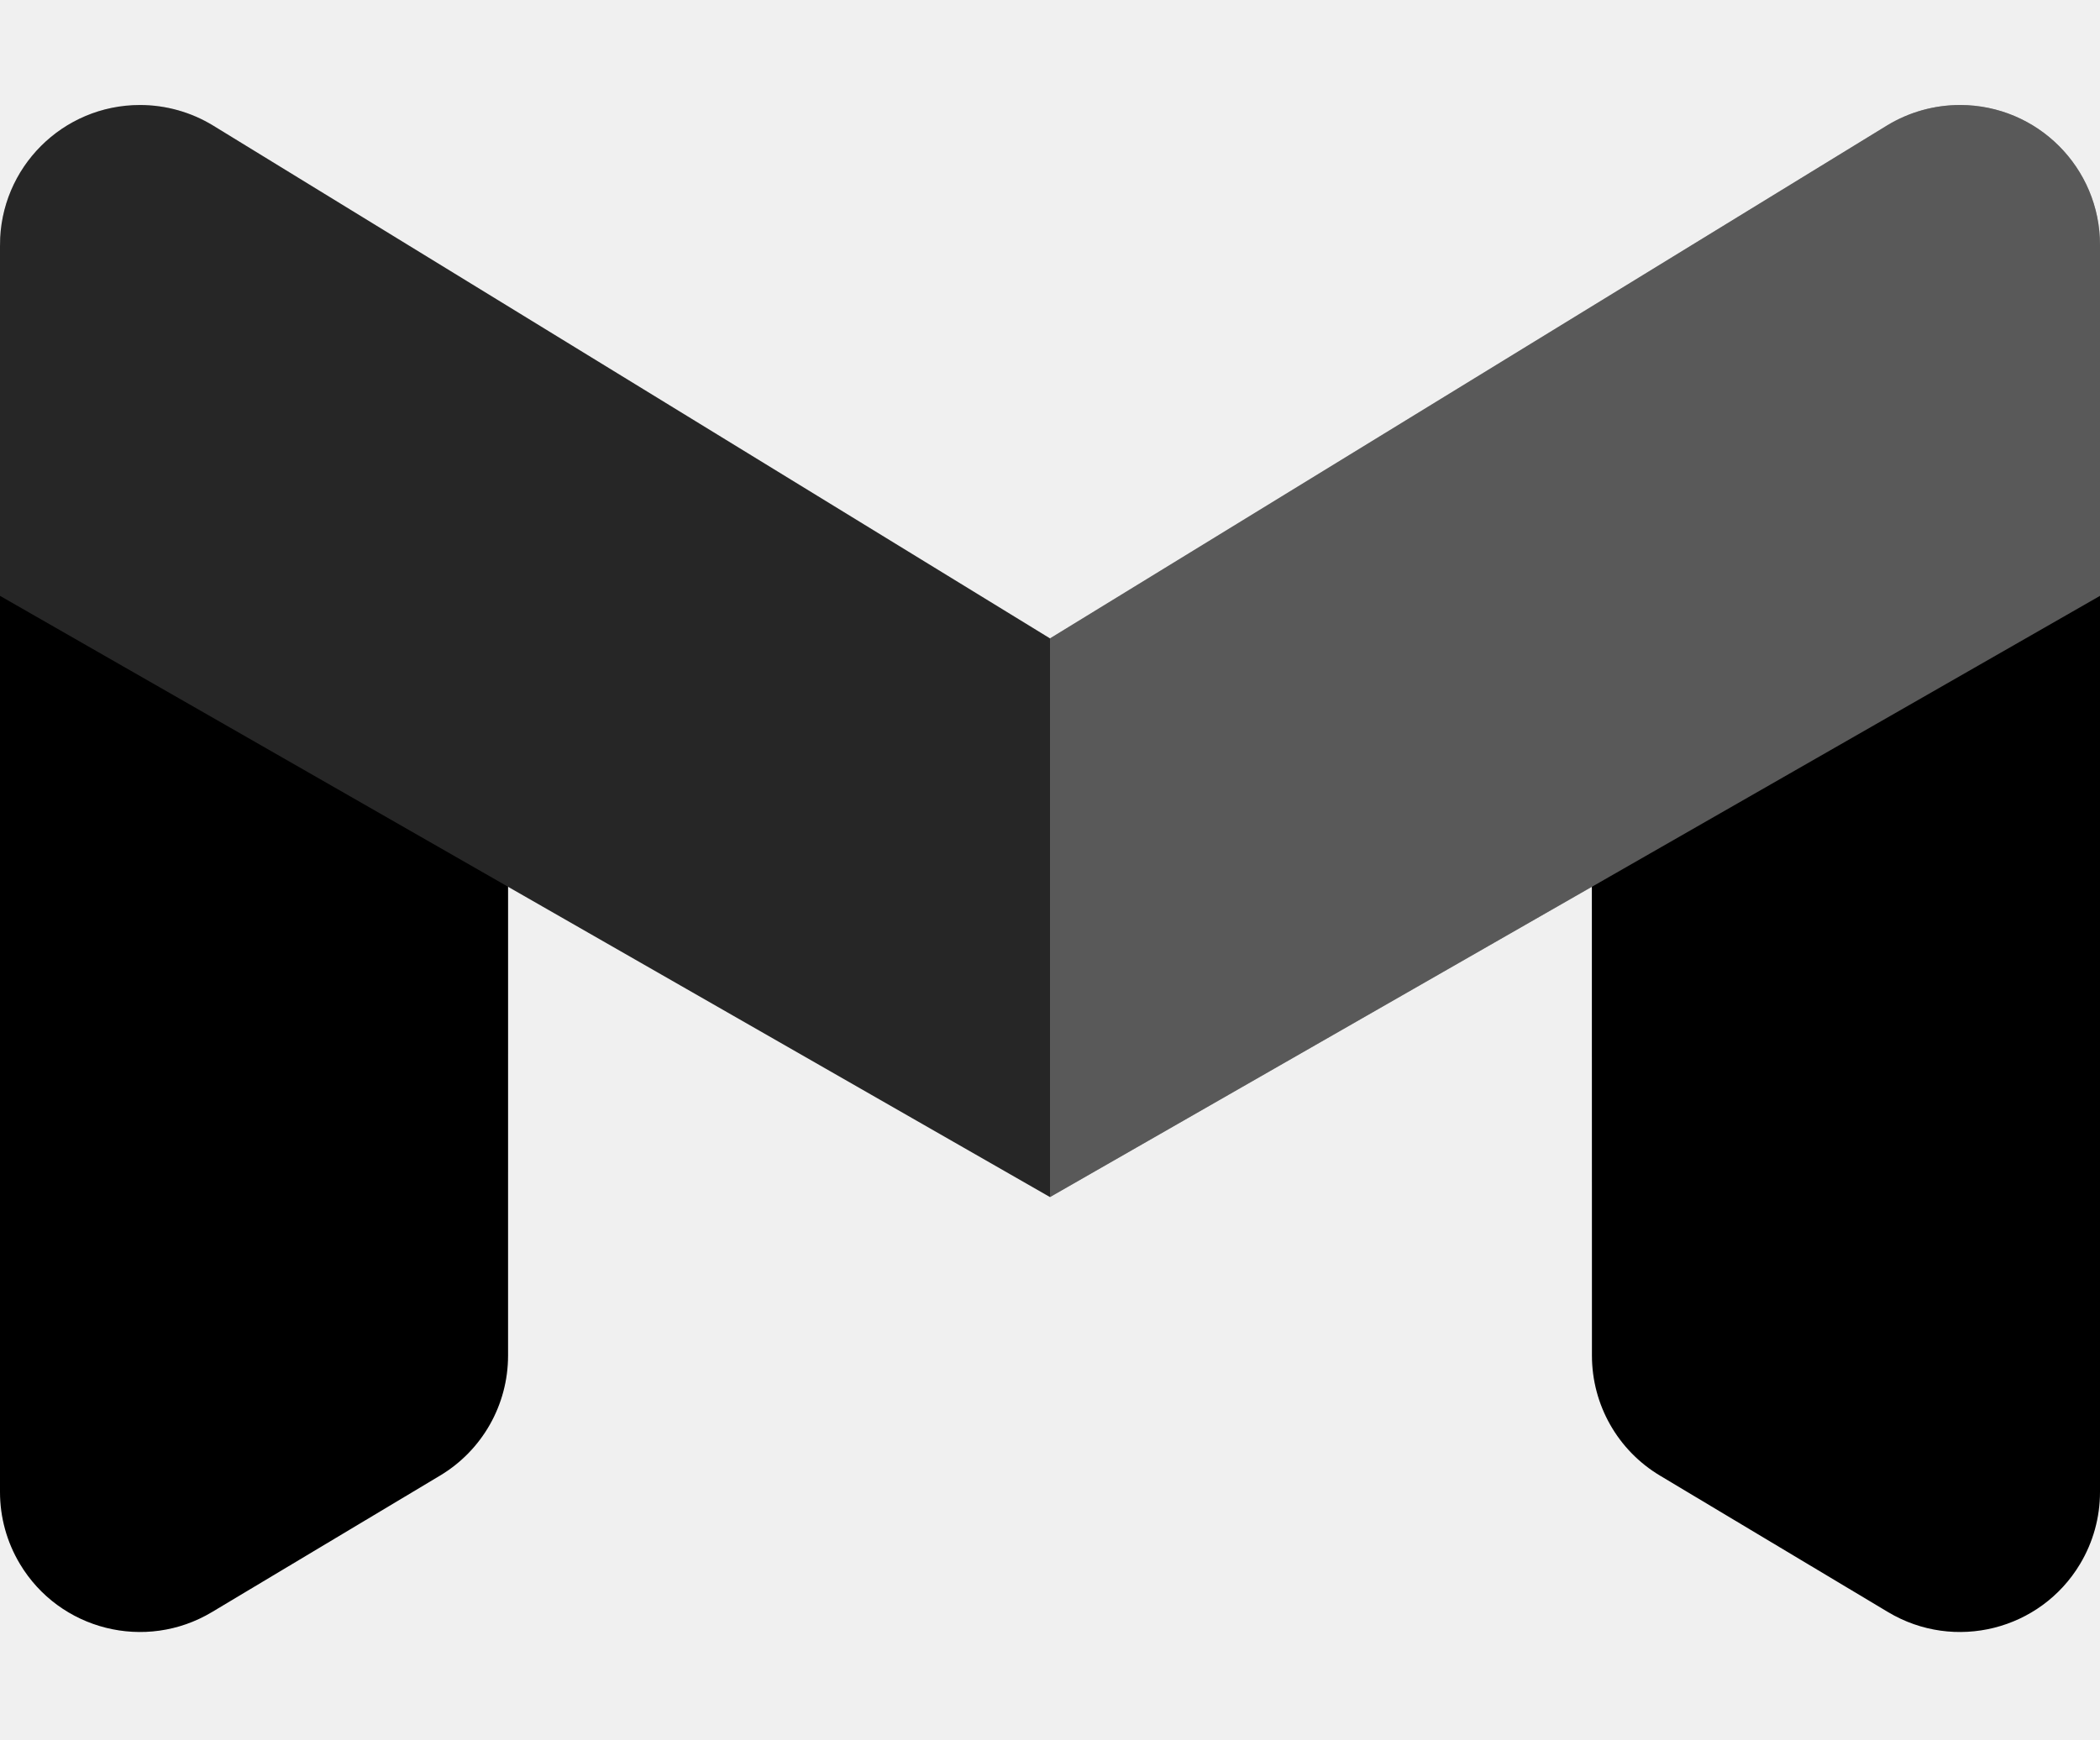
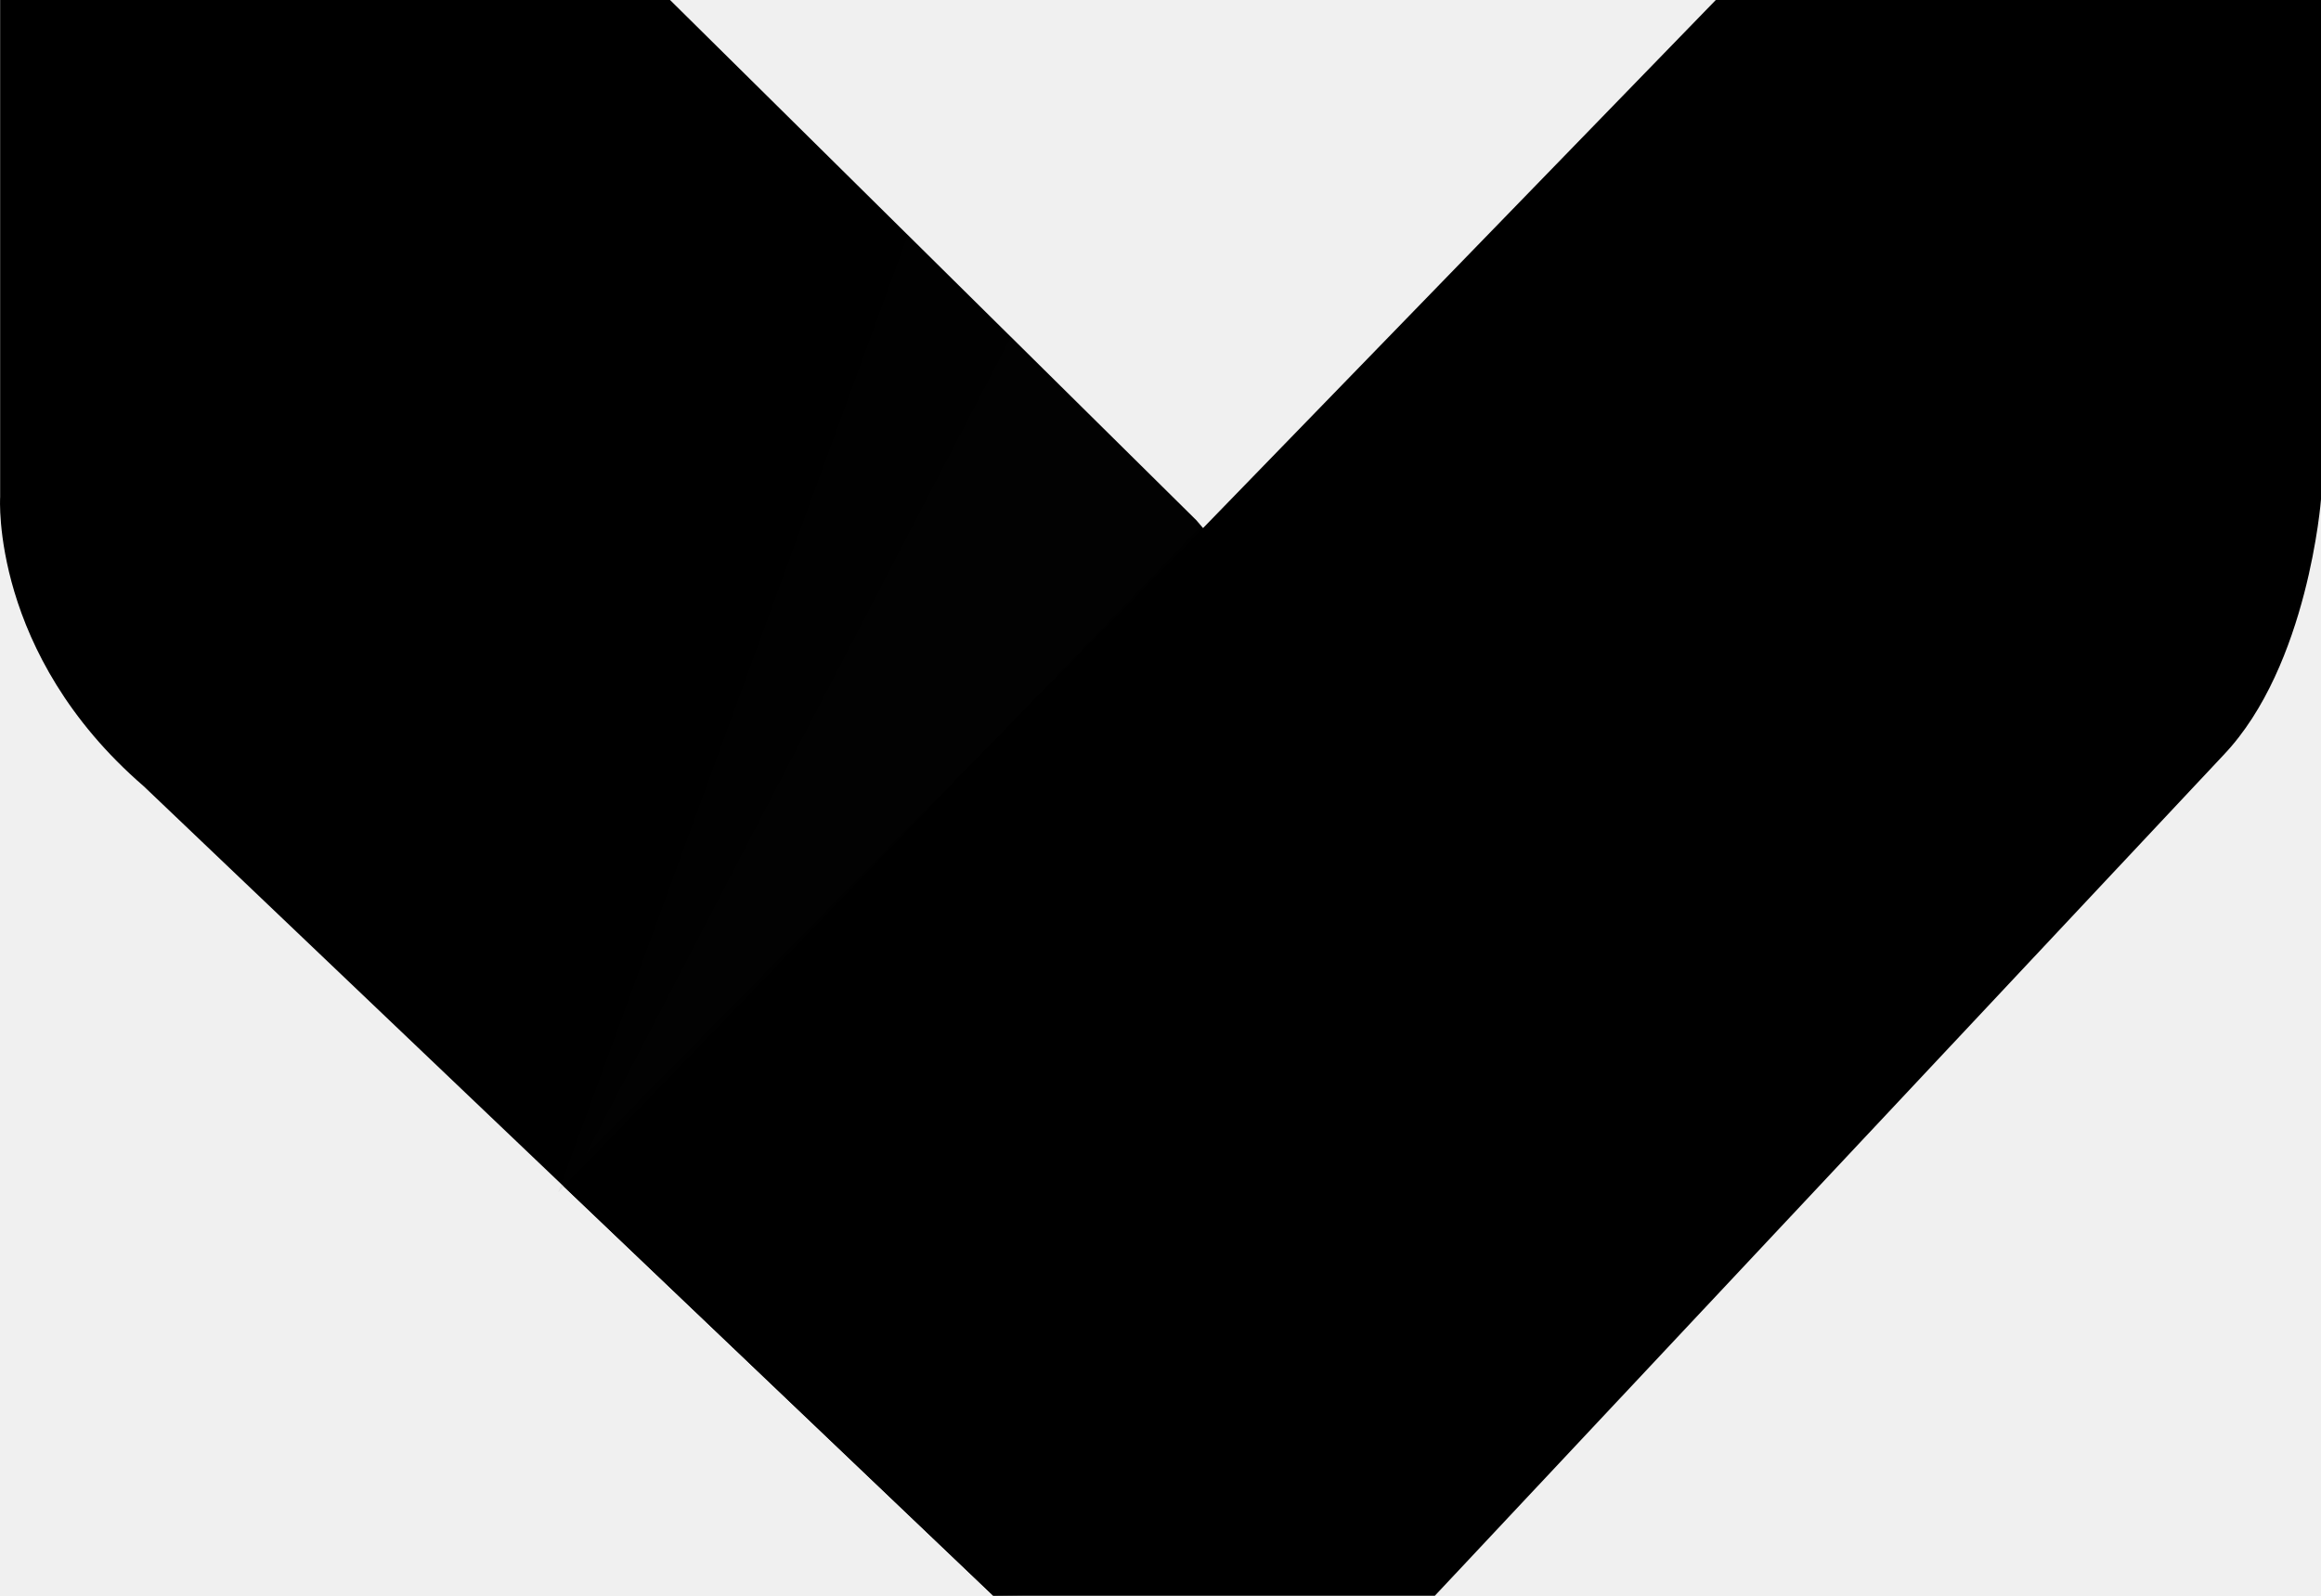
- <svg xmlns="http://www.w3.org/2000/svg" width="35" height="29" version="1.1" viewBox="0 0 30 23" xmlnsXlink="http://www.w3.org/1999/xlink">
-   <g stroke="none" strokeWidth="1" fill="none" fillRule="evenodd">
-     <g id="Artboard" transform="translate(-95, -51)">
-       <g id="logo" transform="translate(95, 50)">
-         <path id="Combined-Shape" fill="currentColor" d="M30,21.392 C30,21.754 29.902,22.108 29.716,22.419 C29.149,23.367 27.921,23.675 26.973,23.108 L26.973,23.108 L23.715,21.158 C23.111,20.797 22.742,20.146 22.742,19.442 L22.742,19.442 L22.741,12.743 L15,17.177 L7.258,12.743 L7.258,19.442 C7.258,20.146 6.889,20.797 6.285,21.158 L3.027,23.108 C2.079,23.675 0.851,23.367 0.284,22.419 C0.098,22.108 2.0190442e-15,21.754 0,21.392 L0,3.585 L0.005,3.435 L0.005,3.435 L0,3.572 C3.0881846e-16,2.467 0.895,1.572 2,1.572 C2.369,1.572 2.731,1.674 3.045,1.866 L15,9.194 L26.955,1.866 C27.269,1.674 27.631,1.572 28,1.572 C29.105,1.572 30,2.467 30,3.572 L30,3.572 Z" />
-         <polygon id="Rectangle" opacity="0.078" fill="#000" points="0 8.589 7.258 12.751 7.258 16.831" />
-         <polygon id="Rectangle" opacity="0.078" fill="#000" points="0 8.589 7.258 12.645 7.258 15.137" />
-         <polygon id="Rectangle" opacity="0.078" fill="#000" points="22.742 8.589 30 12.742 30 16.954" transform="translate(26.37097, 12.77123) scale(-1, 1) translate(-26.37097, -12.77123) " />
-         <polygon id="Rectangle" opacity="0.078" fill="#000" points="22.742 8.589 30 12.641 30 15.26" transform="translate(26.37097, 11.92445) scale(-1, 1) translate(-26.37097, -11.92445) " />
-         <path id="Rectangle" fill-opacity="0.15" fill="#FFF" d="M3.045,1.866 L15,9.194 L15,9.194 L15,17.177 L0,8.586 L0,3.572 C3.0881846e-16,2.467 0.895,1.572 2,1.572 C2.369,1.572 2.731,1.674 3.045,1.866 Z" />
-         <path id="Rectangle" fill-opacity="0.35" fill="#FFF" transform="translate(22.5, 8.58871) scale(-1, 1) translate(-22.5, -8.58871) " d="M18.045,1.866 L30,9.194 L30,9.194 L30,17.177 L15,8.586 L15,3.572 C15,2.467 15.895,1.572 17,1.572 C17.369,1.572 17.731,1.674 18.045,1.866 Z" />
-       </g>
-     </g>
-   </g>
+ <svg xmlns="http://www.w3.org/2000/svg" width="32" height="22" viewBox="0 0 32 22" fill="none">
+   <path fillRule="evenodd" clipRule="evenodd" fill="currentColor" d="M0.002 0V6.854C0.002 6.854 -0.133 9.012 1.981 10.839L13.691 21.996L19.781 21.918L18.804 9.882L16.495 7.173L9.238 0H0.002Z" />
+   <path fill="#161616" opacity="0.06" fillRule="evenodd" clipRule="evenodd" d="M7.698 16.436L12.52 3.237L16.554 7.256L7.698 16.436Z" />
+   <path fill="#161616" opacity="0.06" fillRule="evenodd" clipRule="evenodd" d="M8.078 15.918L13.942 4.64L16.585 7.285L8.078 15.918Z" />
+   <path fillRule="evenodd" clipRule="evenodd" fill="currentColor" d="M7.773 16.357L23.656 0H32V6.884C32 6.884 31.826 9.178 30.659 10.406L19.782 22H13.694L7.773 16.357Z" />
</svg>
